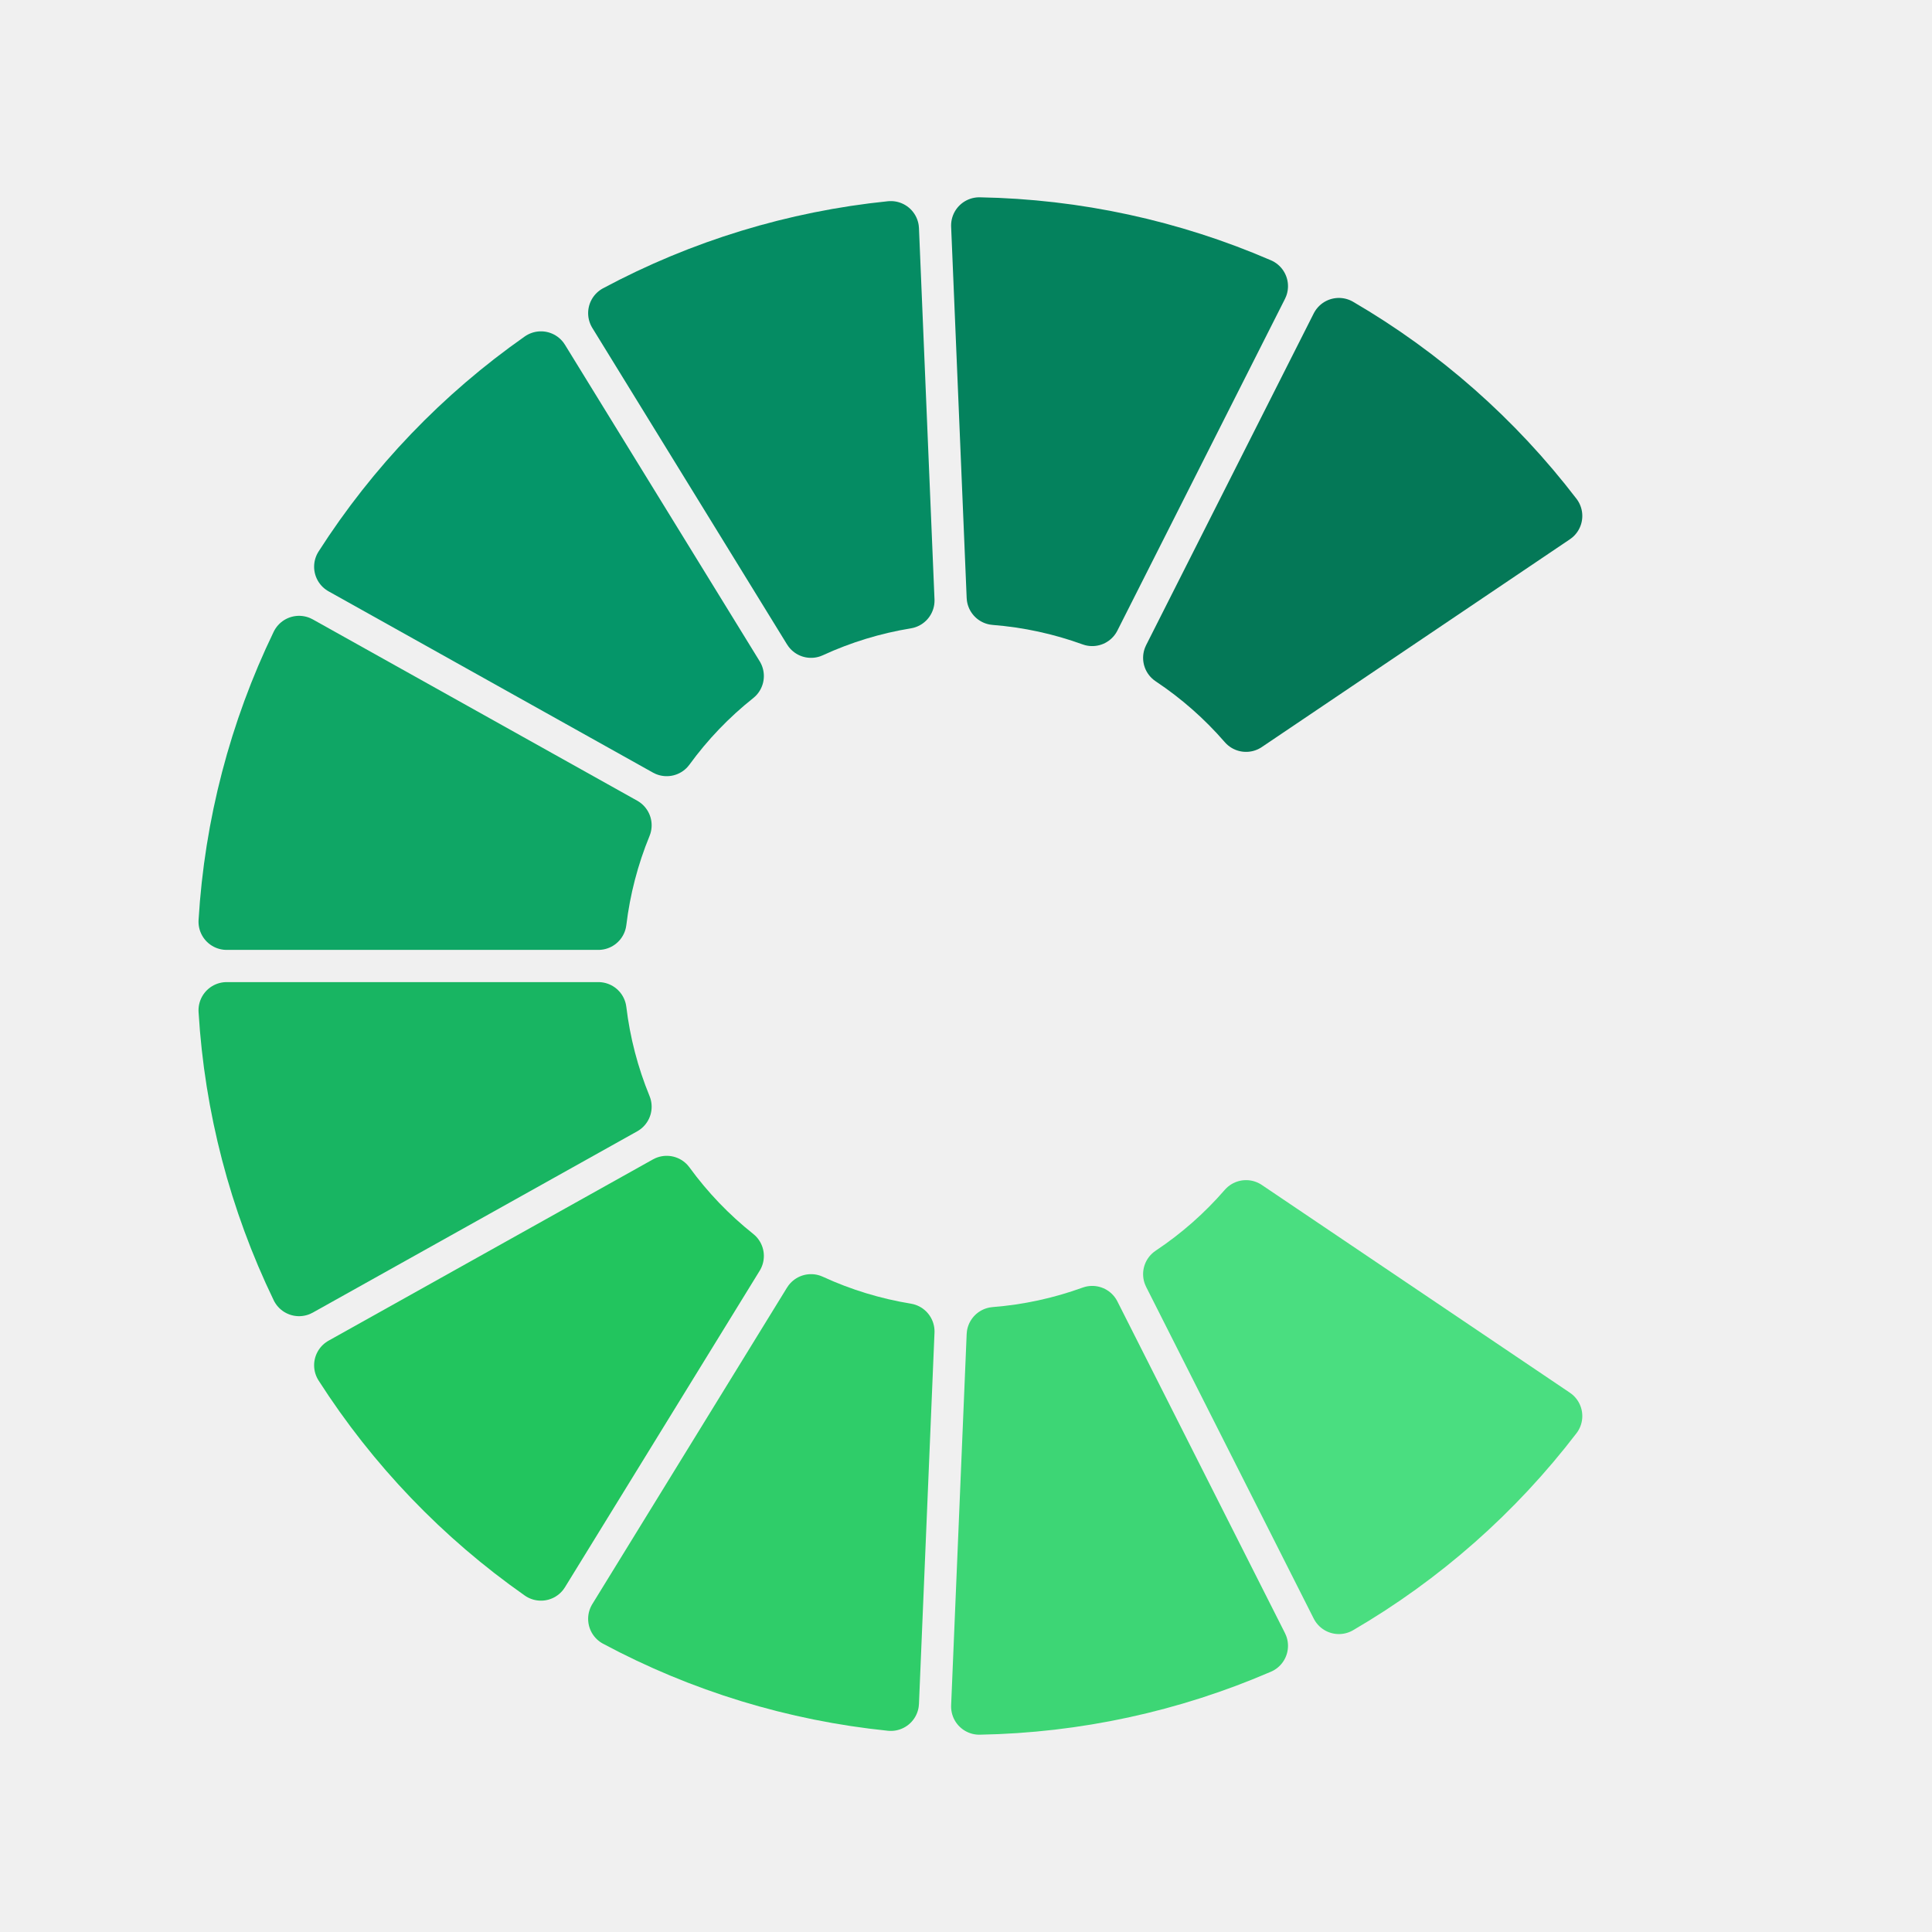
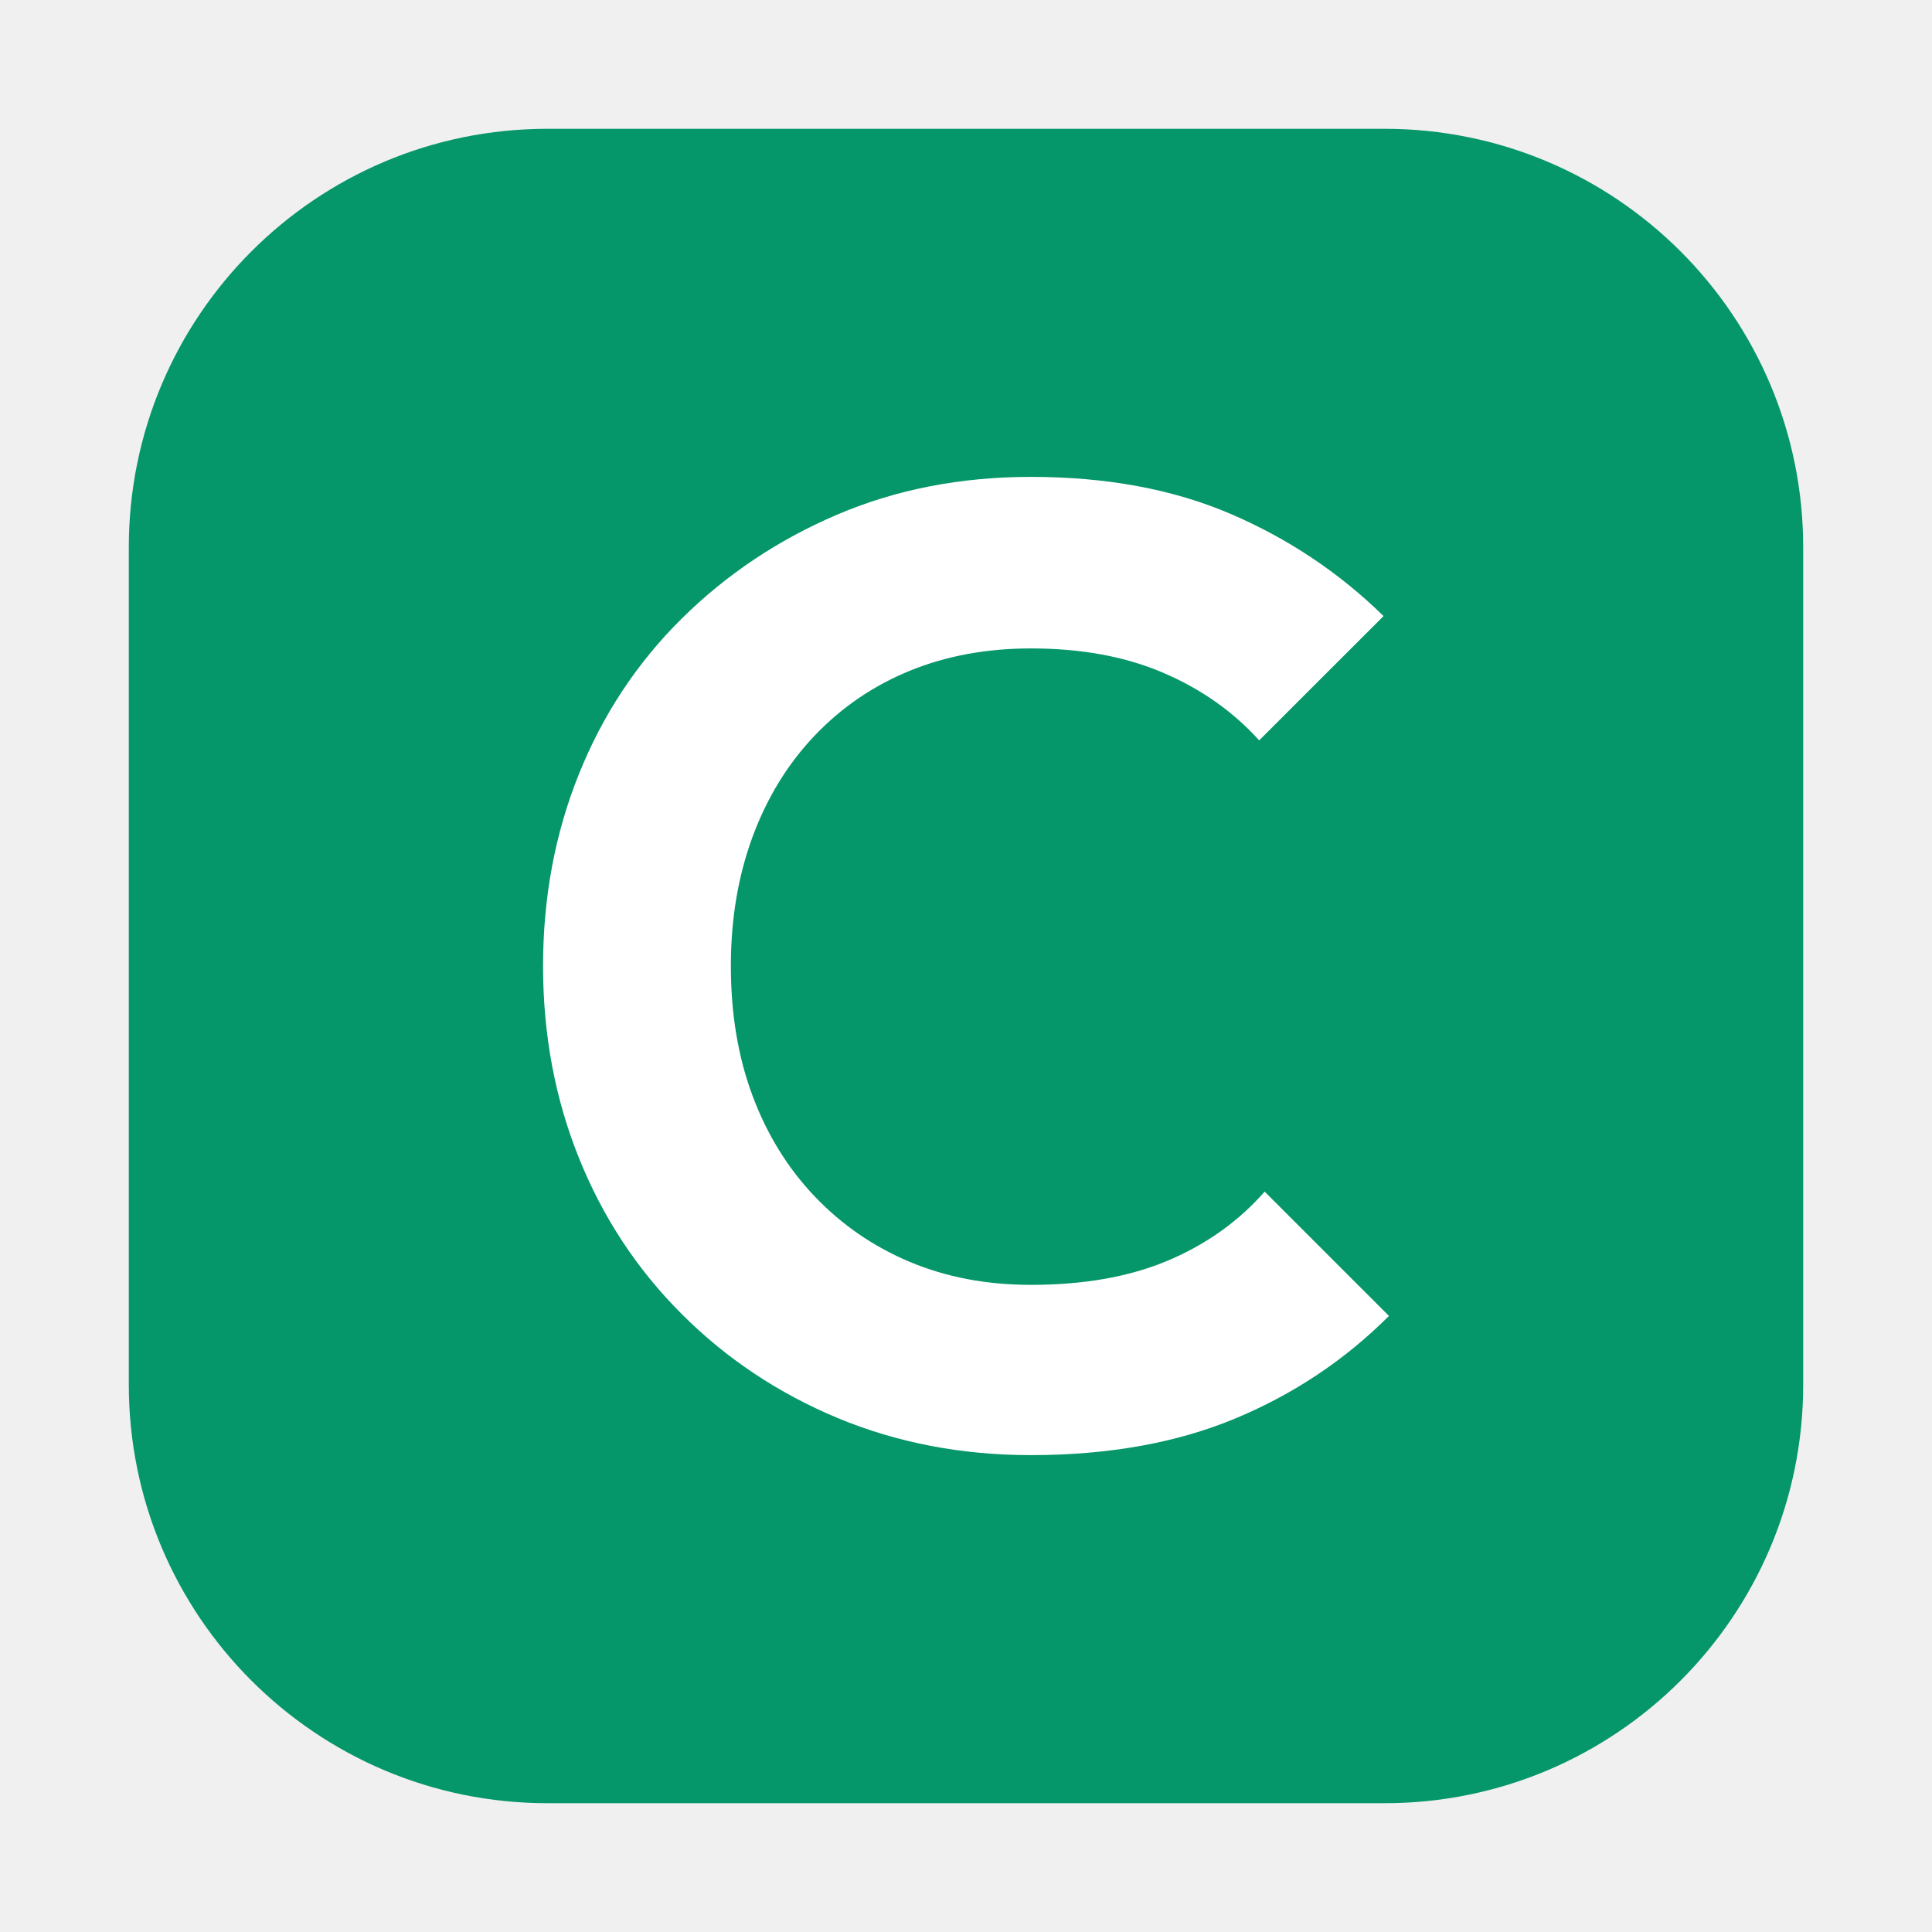
<svg xmlns="http://www.w3.org/2000/svg" width="32" height="32" viewBox="0 0 240 240" fill="none">
-   <path d="M 193.06 175.91 A 92 92 0 0 1 166.32 199.49 L 145.50 158.28 A 46 46 0 0 0 154.79 150.10 Z" fill="#4ade80" stroke="#4ade80" stroke-width="7" stroke-linejoin="round" />
-   <path d="M 156.50 204.45 A 92 92 0 0 1 121.65 211.99 L 123.58 165.86 A 46 46 0 0 0 135.68 163.24 Z" fill="#3dd675" stroke="#3dd675" stroke-width="7" stroke-linejoin="round" />
-   <path d="M 110.66 211.52 A 92 92 0 0 1 76.56 201.10 L 100.75 161.78 A 46 46 0 0 0 112.59 165.40 Z" fill="#2fcd69" stroke="#2fcd69" stroke-width="7" stroke-linejoin="round" />
-   <path d="M 67.20 195.34 A 92 92 0 0 1 42.52 169.60 L 82.82 147.08 A 46 46 0 0 0 91.39 156.02 Z" fill="#22c55e" stroke="#22c55e" stroke-width="7" stroke-linejoin="round" />
-   <path d="M 37.15 160.00 A 92 92 0 0 1 28.16 125.50 L 74.33 125.50 A 46 46 0 0 0 77.45 137.48 Z" fill="#18b562" stroke="#18b562" stroke-width="7" stroke-linejoin="round" />
-   <path d="M 28.16 114.50 A 92 92 0 0 1 37.15 80.00 L 77.45 102.52 A 46 46 0 0 0 74.33 114.50 Z" fill="#0fa665" stroke="#0fa665" stroke-width="7" stroke-linejoin="round" />
-   <path d="M 42.52 70.40 A 92 92 0 0 1 67.20 44.66 L 91.39 83.98 A 46 46 0 0 0 82.82 92.92 Z" fill="#059669" stroke="#059669" stroke-width="7" stroke-linejoin="round" />
-   <path d="M 76.56 38.90 A 92 92 0 0 1 110.66 28.48 L 112.59 74.60 A 46 46 0 0 0 100.75 78.22 Z" fill="#058c63" stroke="#058c63" stroke-width="7" stroke-linejoin="round" />
-   <path d="M 121.65 28.01 A 92 92 0 0 1 156.50 35.55 L 135.68 76.76 A 46 46 0 0 0 123.58 74.14 Z" fill="#04825d" stroke="#04825d" stroke-width="7" stroke-linejoin="round" />
-   <path d="M 166.32 40.51 A 92 92 0 0 1 193.06 64.09 L 154.79 89.90 A 46 46 0 0 0 145.50 81.72 Z" fill="#047857" stroke="#047857" stroke-width="7" stroke-linejoin="round" />
+   <rect x="16" y="16" width="208" height="208" rx="52" ry="52" fill="#059669" />
+   <path d="M128.06 180.76Q115.13 180.76 104.05 176.15Q92.98 171.53 84.67 163.22Q76.36 154.91 71.91 143.83Q67.46 132.76 67.46 120Q67.46 107.24 71.91 96.17Q76.36 85.09 84.67 76.86Q92.98 68.64 103.97 63.94Q114.96 59.24 128.06 59.24Q142.16 59.24 152.90 63.85Q163.64 68.47 171.87 76.53L156.42 91.97Q151.56 86.60 144.51 83.58Q137.46 80.55 128.06 80.55Q119.83 80.55 113.03 83.32Q106.24 86.09 101.20 91.38Q96.17 96.67 93.48 103.97Q90.79 111.27 90.79 120Q90.79 128.90 93.48 136.11Q96.17 143.33 101.20 148.62Q106.24 153.91 113.03 156.76Q119.83 159.61 128.06 159.61Q137.96 159.61 145.09 156.59Q152.23 153.57 157.10 148.03L172.54 163.47Q164.31 171.70 153.40 176.23Q142.49 180.76 128.06 180.76" fill="#ffffff" />
</svg>
